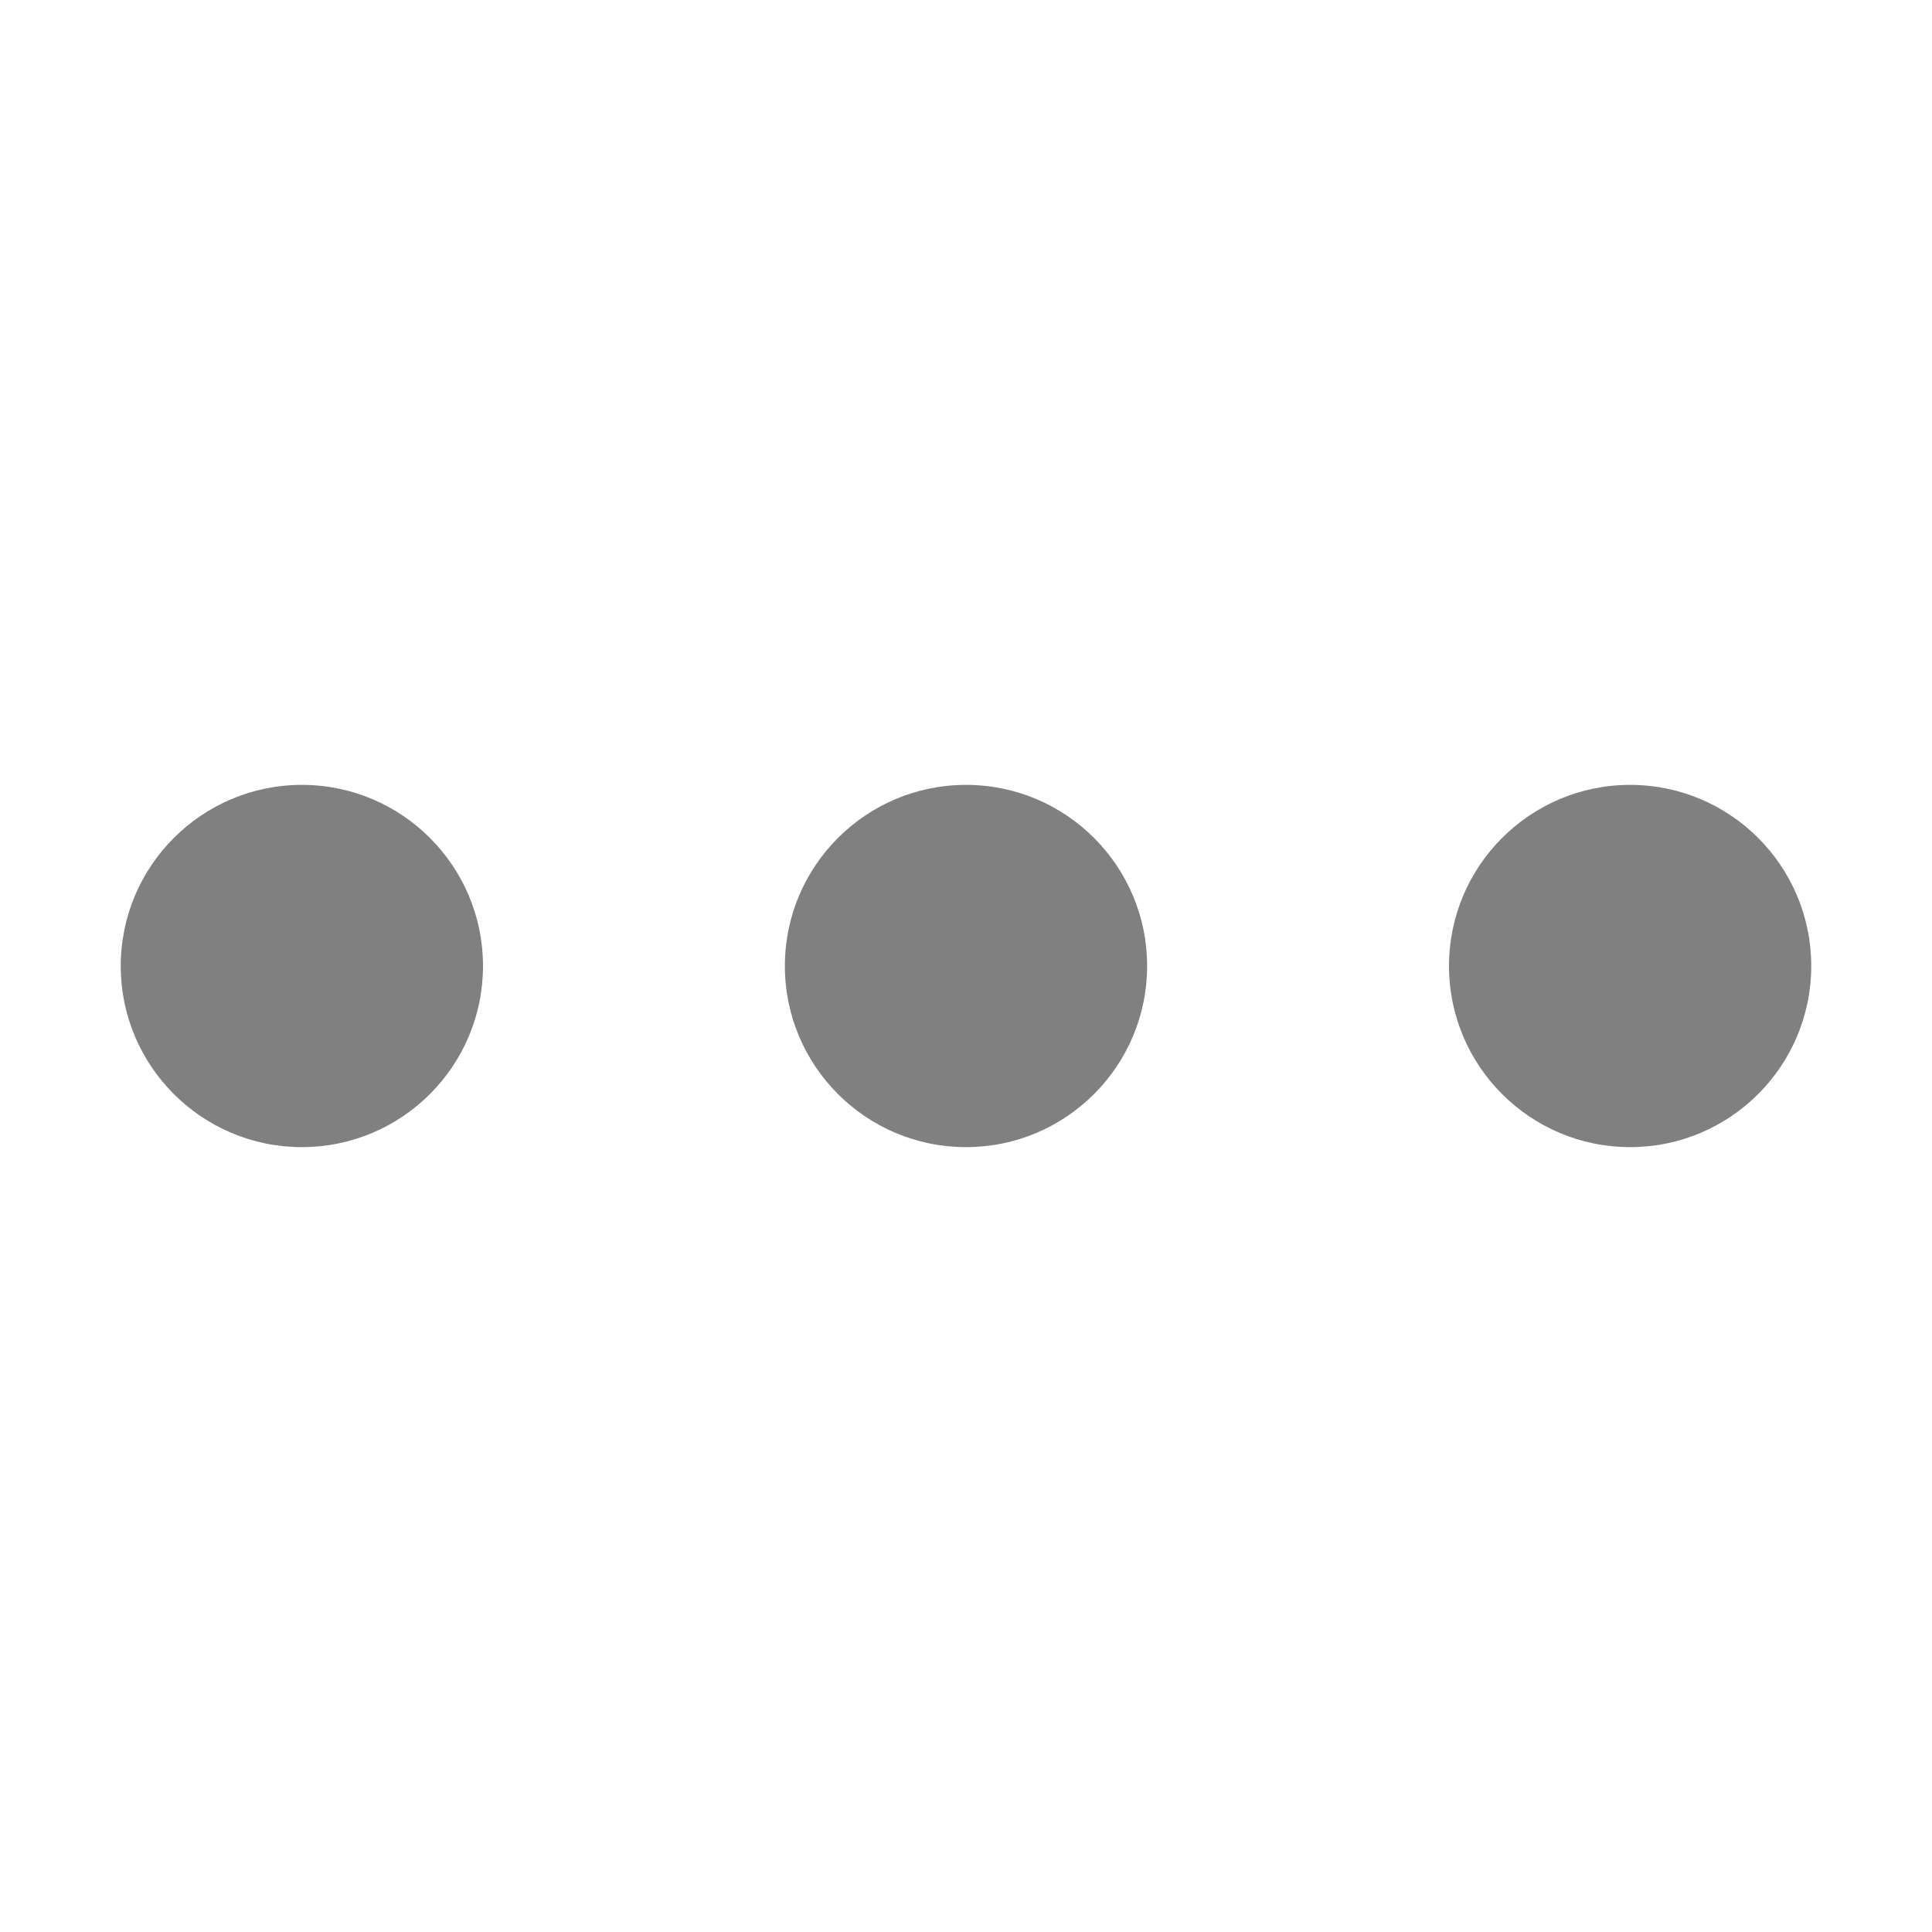
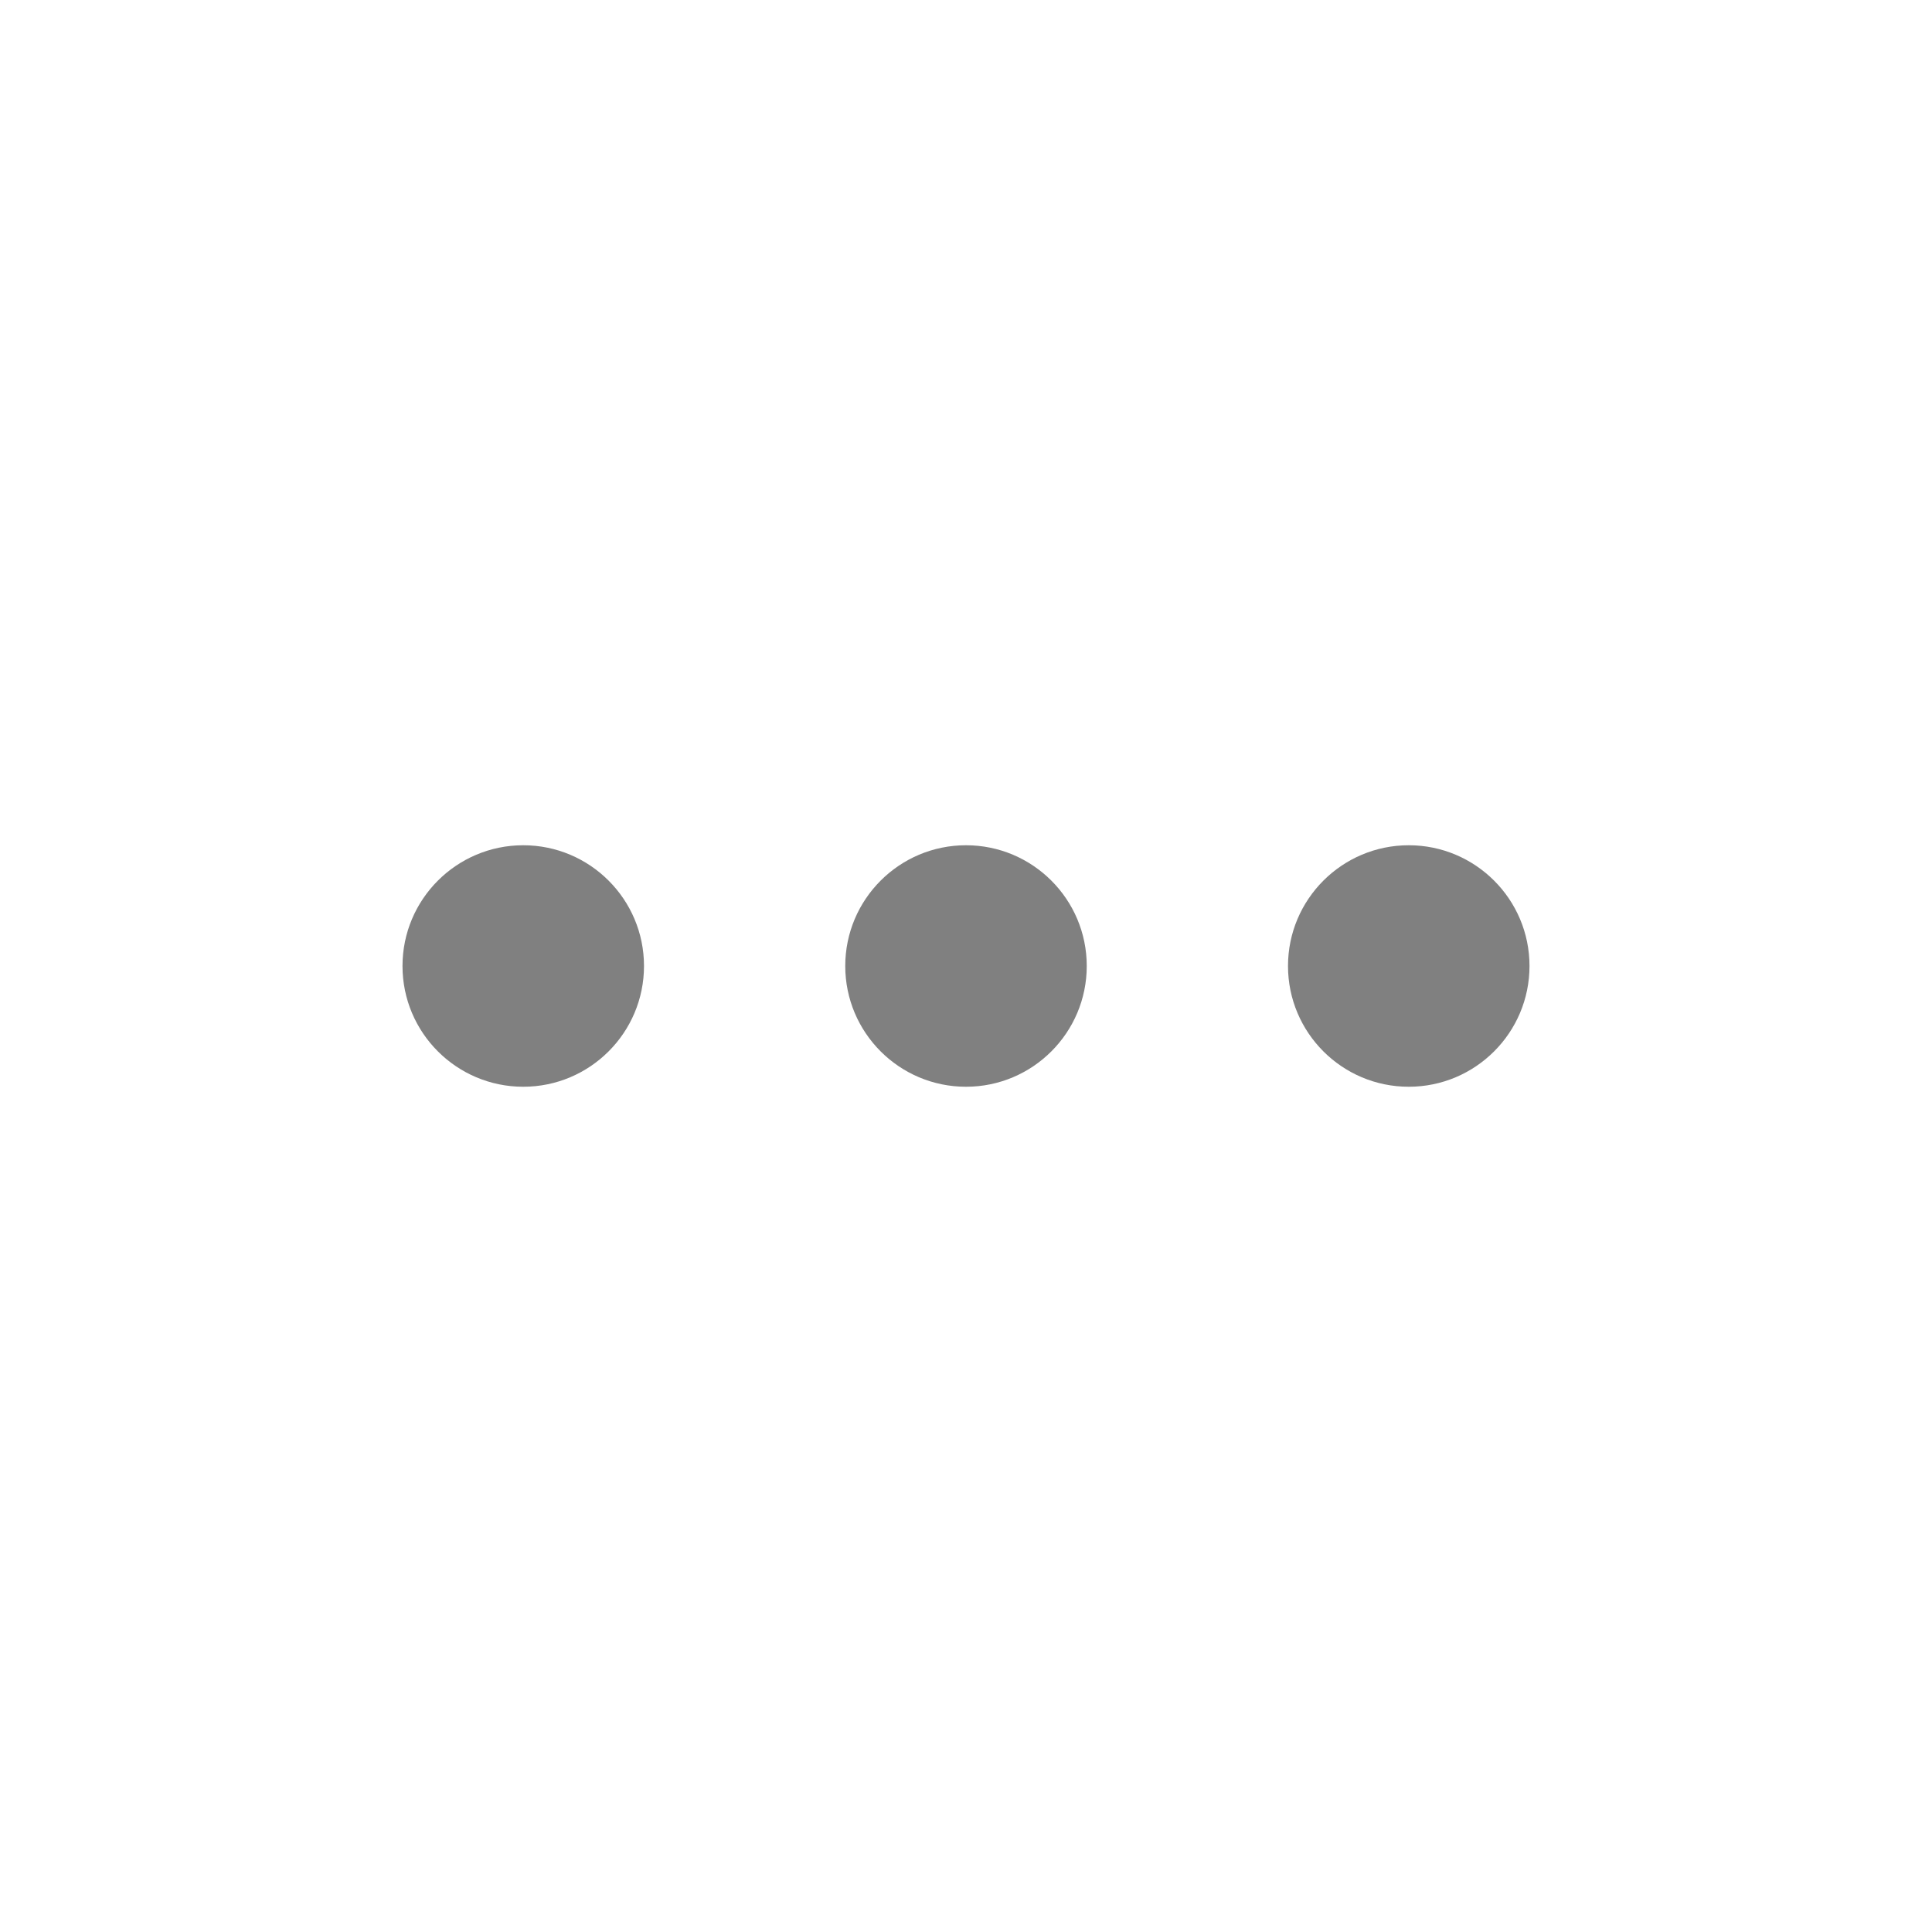
- <svg xmlns="http://www.w3.org/2000/svg" id="Layer_1" data-name="Layer 1" width="16" height="16" viewBox="0 0 16 16">
+ <svg xmlns="http://www.w3.org/2000/svg" id="Layer_1" data-name="Layer 1" width="24" height="24" viewBox="0 0 24 24">
  <defs>
    <style>
      .cls-1 {
        fill: gray;
      }
    </style>
  </defs>
-   <path class="cls-1" d="M8,6.5c-.828,0-1.5.672-1.5,1.5s.672,1.5,1.5,1.5,1.5-.672,1.5-1.5-.672-1.5-1.5-1.5ZM13.5,6.5c-.828,0-1.5.672-1.5,1.5s.672,1.5,1.5,1.5,1.5-.672,1.5-1.5-.672-1.5-1.5-1.5ZM2.5,6.5c-.828,0-1.5.672-1.5,1.5s.672,1.5,1.5,1.5,1.5-.672,1.5-1.5-.672-1.5-1.5-1.5Z" />
+   <path class="cls-1" d="M12,10.5c-.828,0-1.5.672-1.5,1.5s.672,1.5,1.5,1.5,1.5-.672,1.5-1.5-.672-1.5-1.5-1.5ZM17.5,10.5c-.828,0-1.5.672-1.5,1.5s.672,1.5,1.5,1.5,1.5-.672,1.5-1.5-.672-1.5-1.5-1.5ZM6.5,10.5c-.828,0-1.5.672-1.5,1.5s.672,1.5,1.5,1.5,1.5-.672,1.5-1.5-.672-1.5-1.5-1.5Z" />
</svg>
